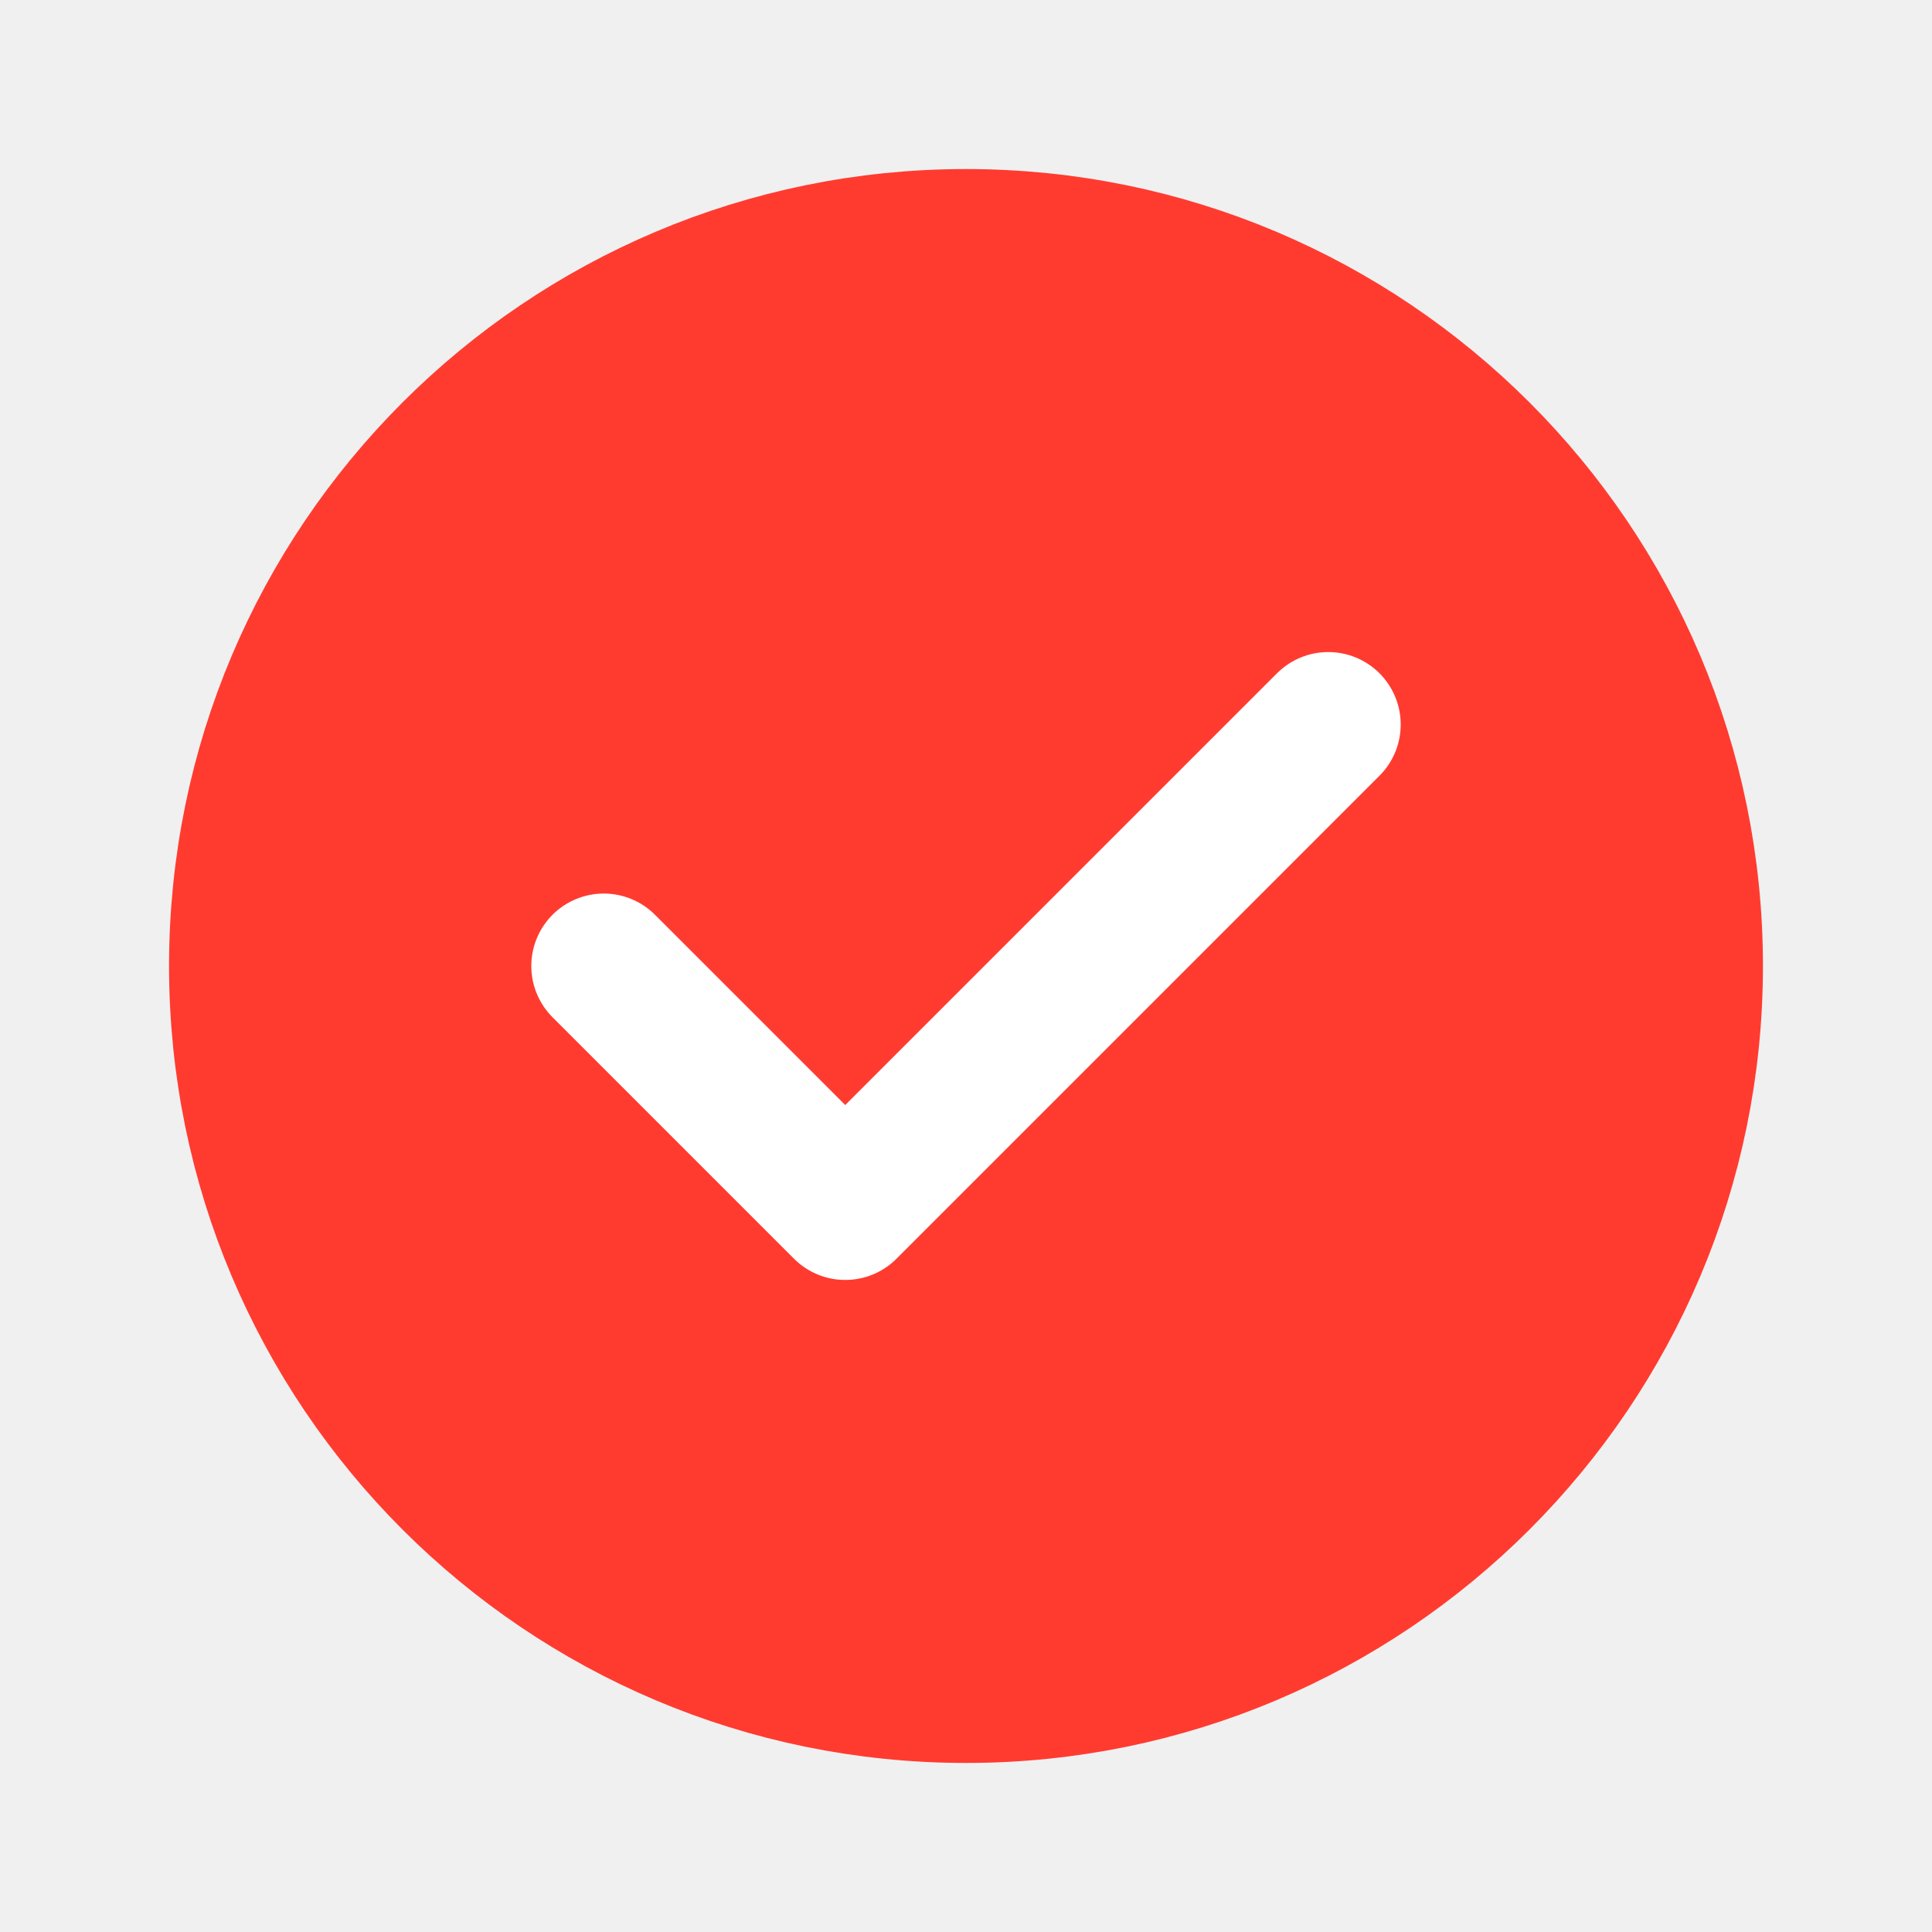
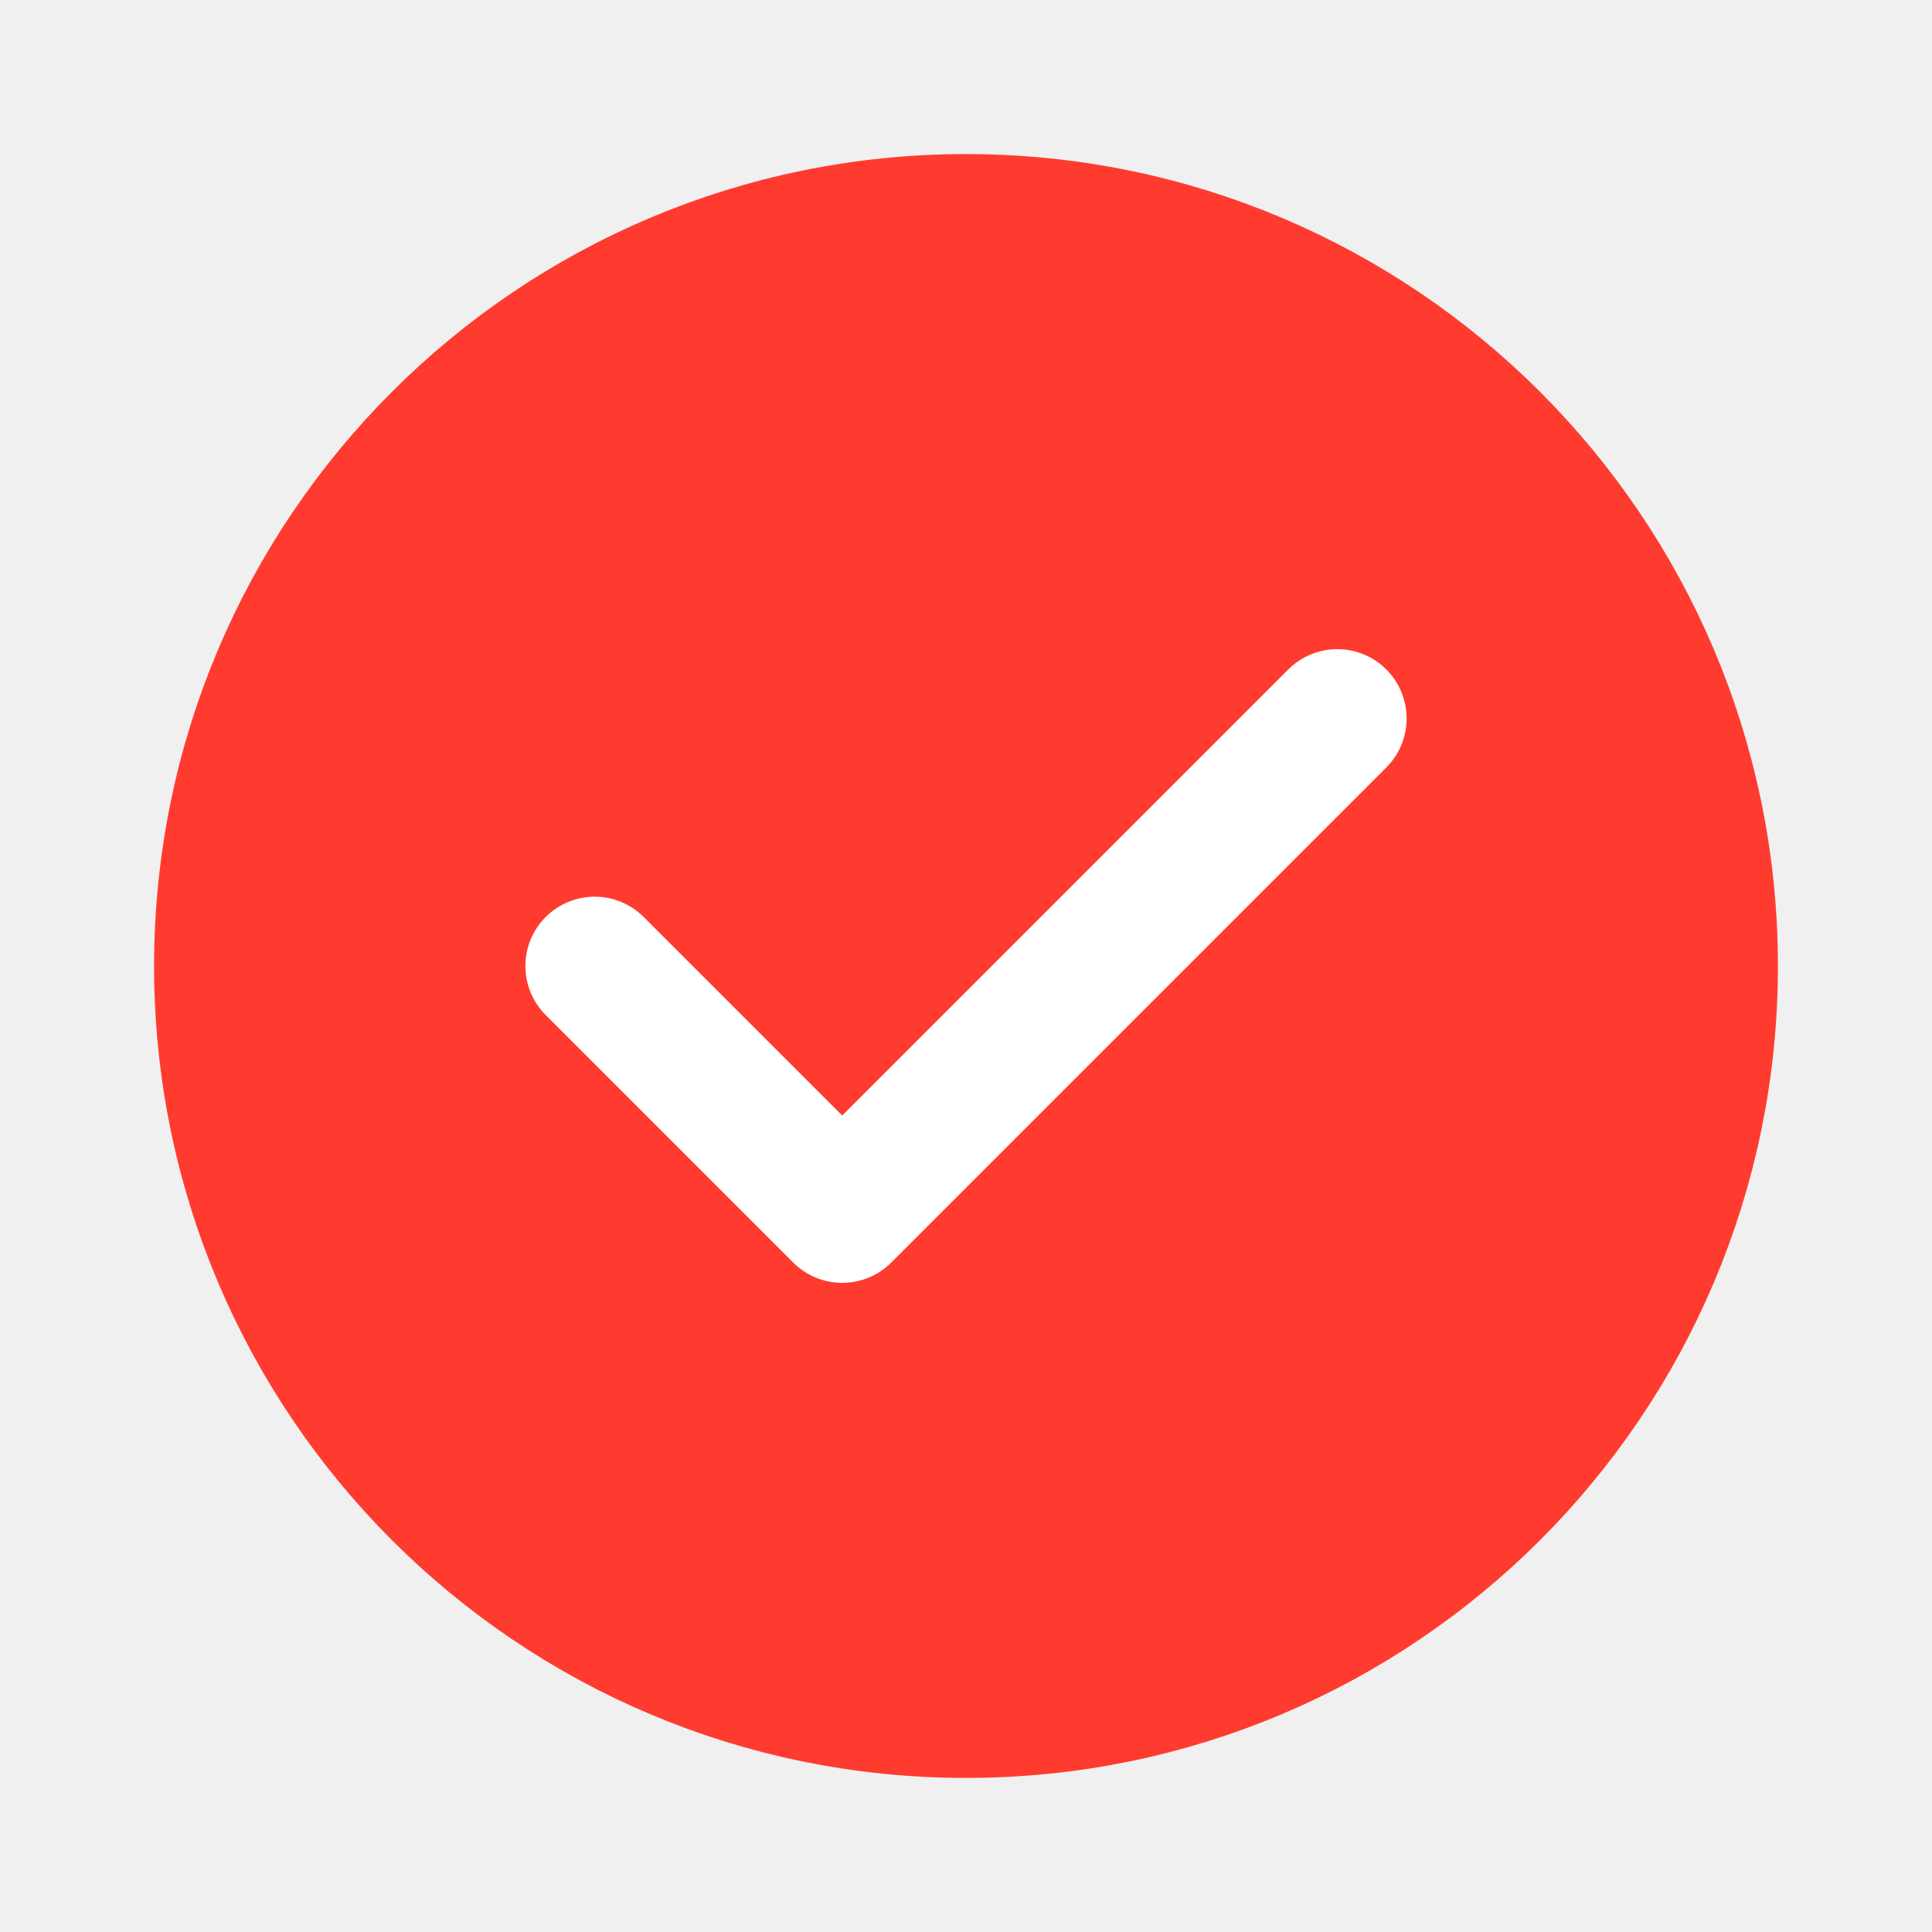
- <svg xmlns="http://www.w3.org/2000/svg" viewBox="0 0 24 24" width="24" height="24" fill="none" stroke-width="1.8" stroke-linecap="round" stroke-linejoin="round">
-   <circle cx="12" cy="12" r="9" fill="#ff3b30" stroke="#ff3b30" />
-   <polyline points="7.5 12 10.5 15 16.5 9" stroke="#fff" />
+ <svg xmlns="http://www.w3.org/2000/svg" viewBox="0 0 24 24" width="24" height="24" fill="none" stroke-width="1.68" stroke-linecap="round" stroke-linejoin="round">
+   <g transform="translate(12 12) scale(1.025) translate(-12 -12)">
+     <circle cx="12" cy="12" r="9" fill="#ff3b30" stroke="#ff3b30" />
+     <polyline points="7.5 12 10.5 15 16.5 9" stroke="#fff" />
+   </g>
</svg>
